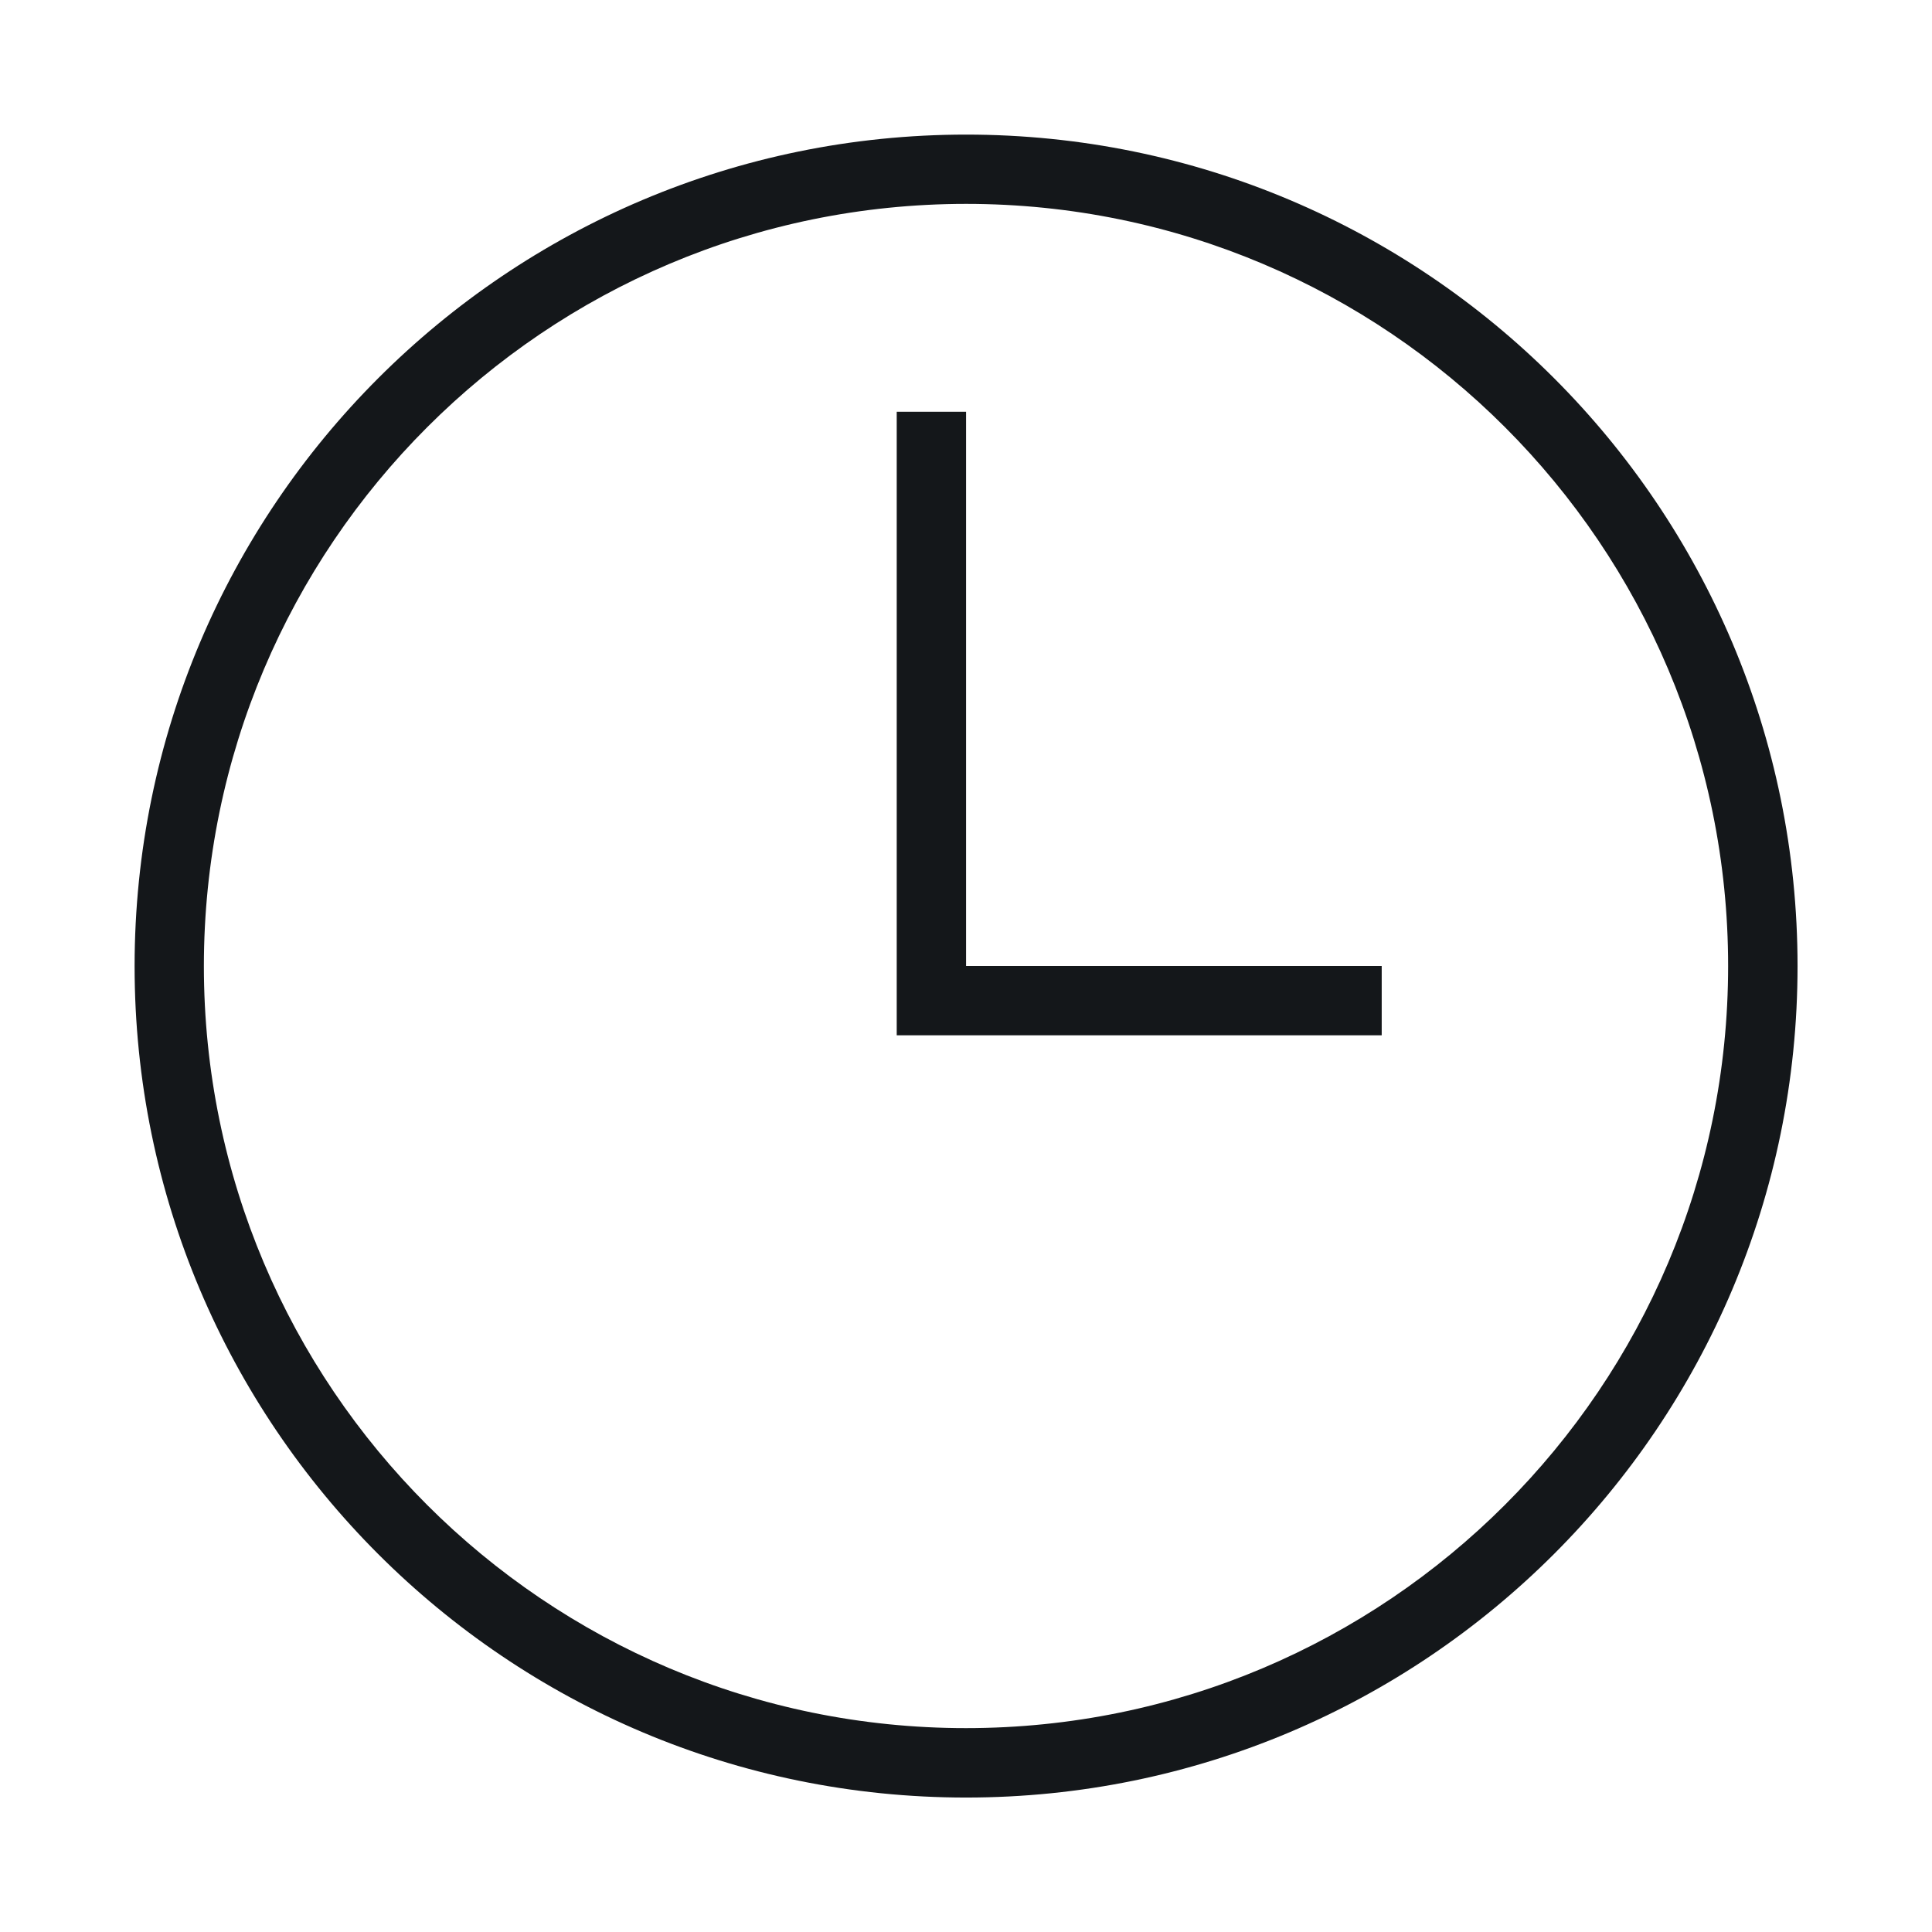
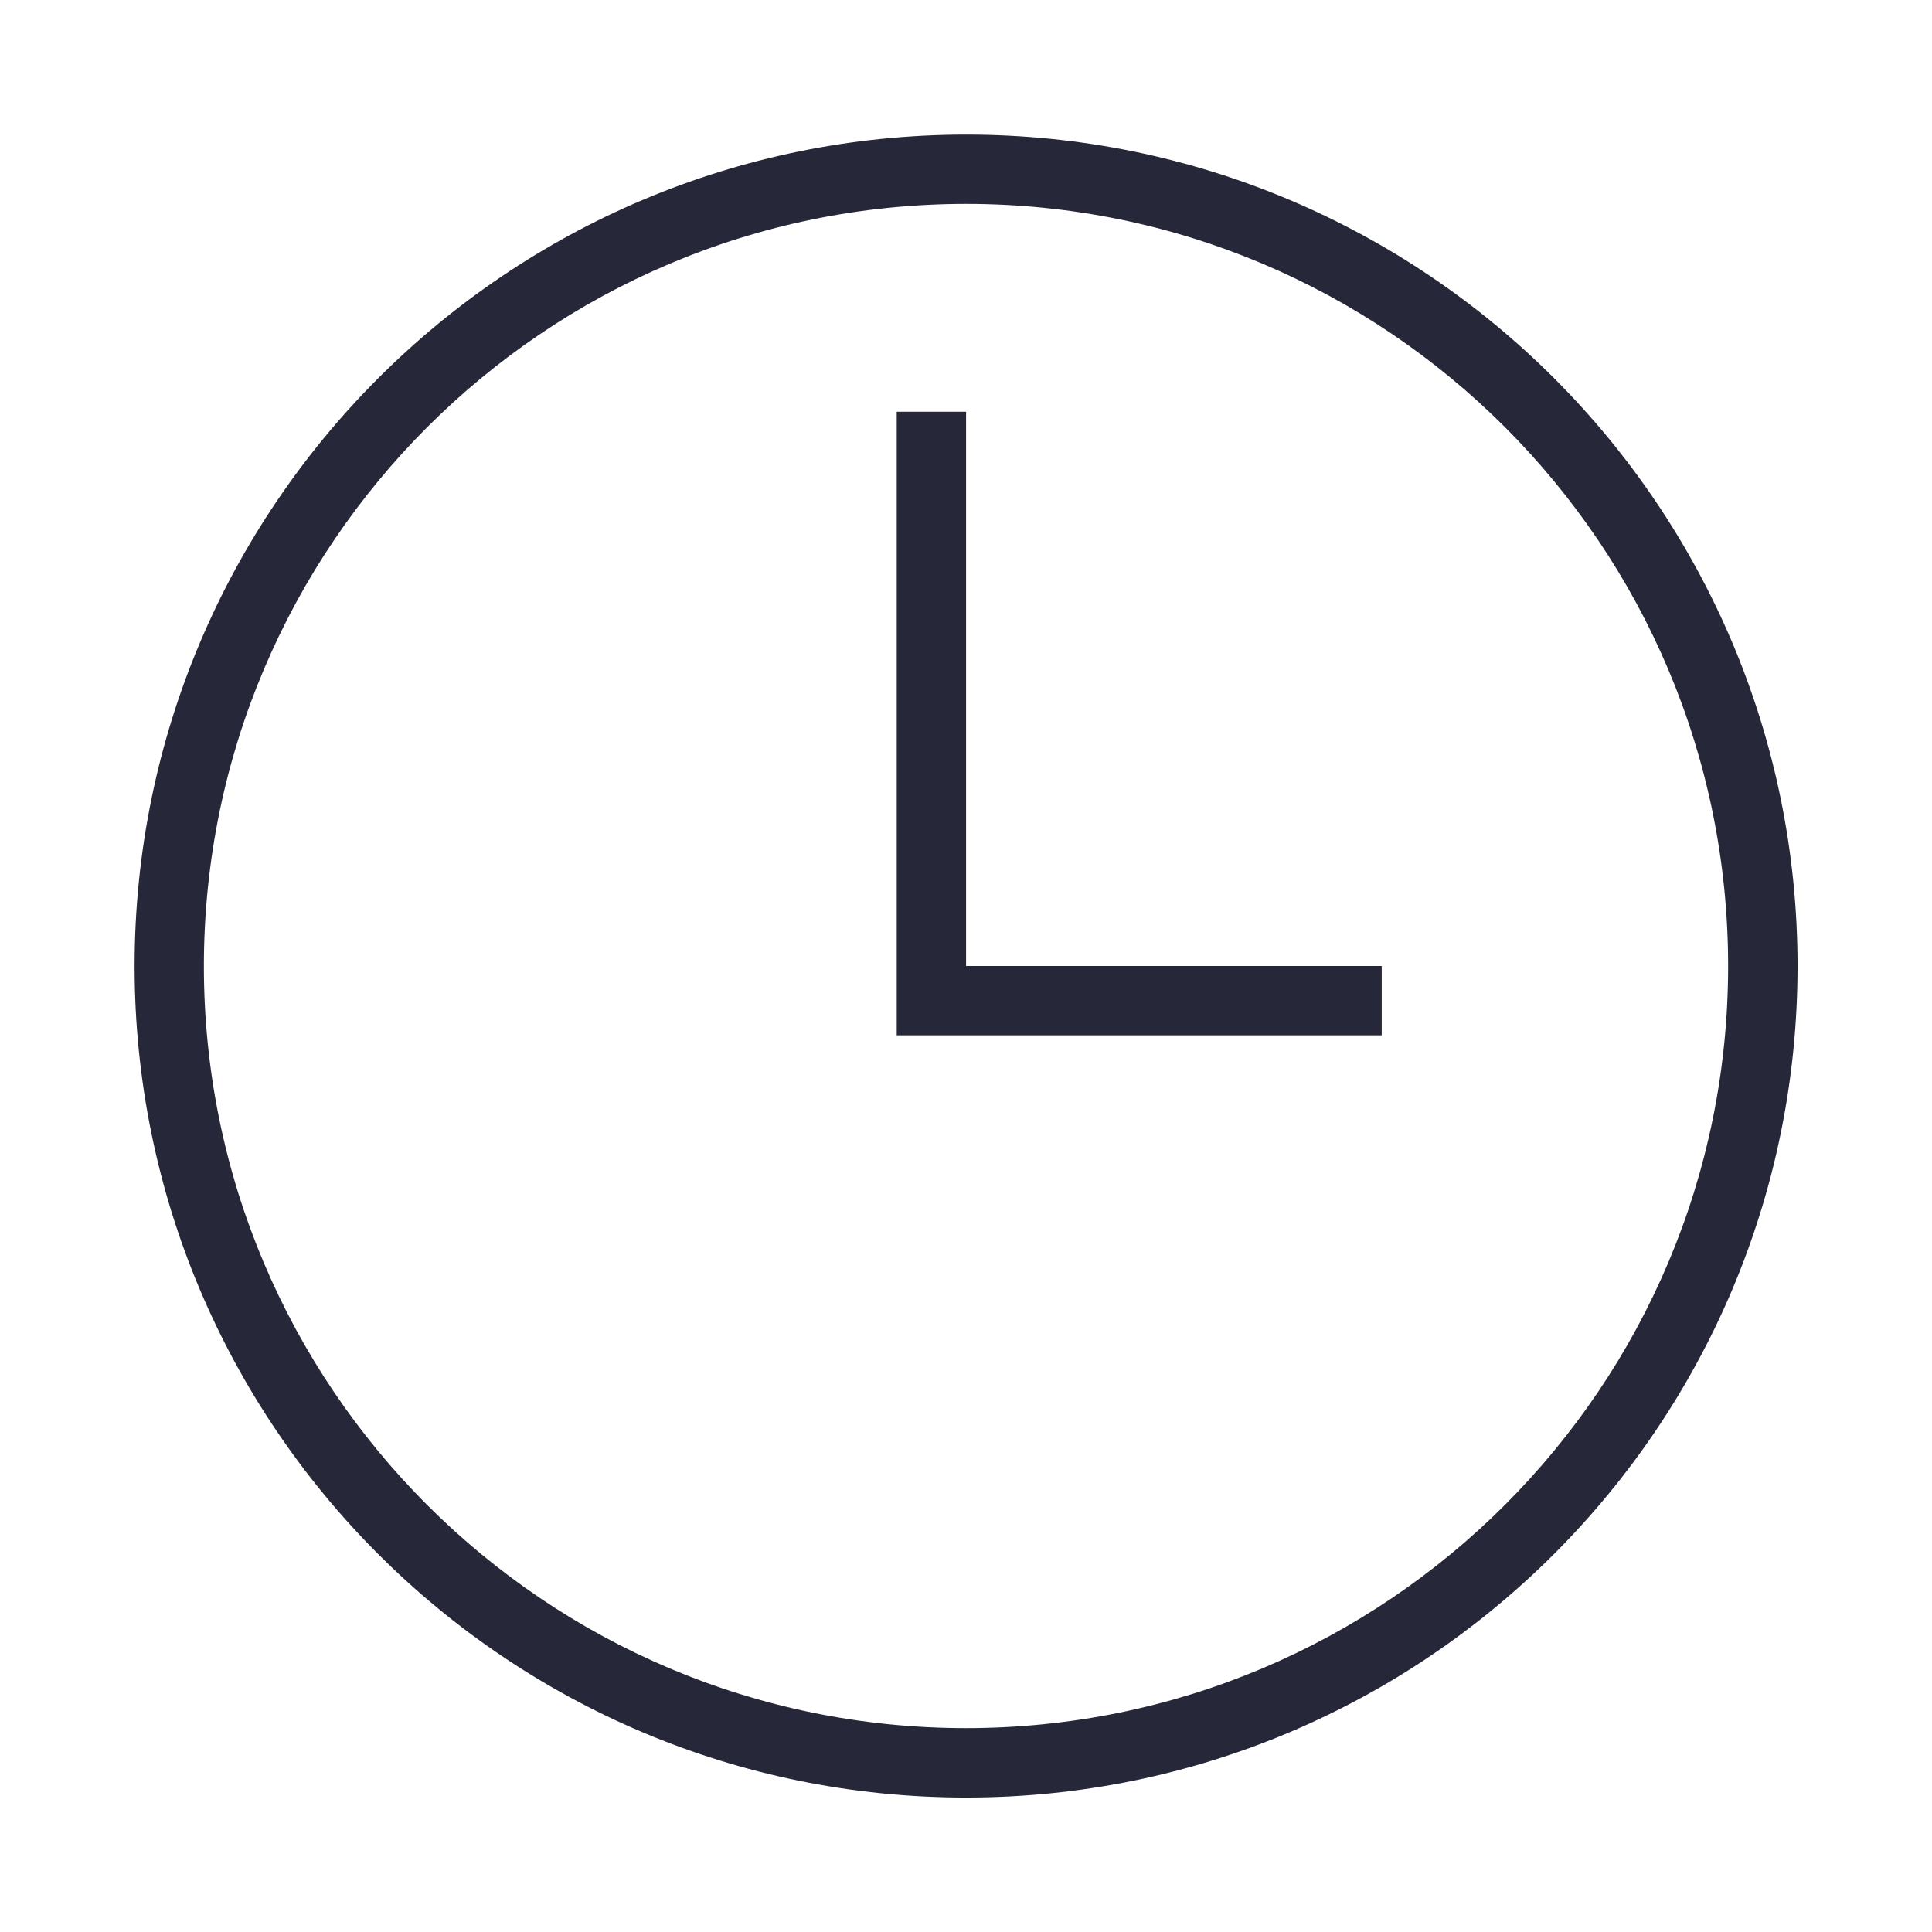
<svg xmlns="http://www.w3.org/2000/svg" width="135" height="135" viewBox="0 0 135 135">
  <defs>
    <clipPath id="b">
      <rect width="135" height="135" />
    </clipPath>
  </defs>
  <g id="a" clip-path="url(#b)">
-     <path d="M58.1,0A58.1,58.1,0,1,1,0,58.1,58.122,58.122,0,0,1,58.1,0Zm0,4.841A53.254,53.254,0,1,1,4.841,58.1,53.279,53.279,0,0,1,58.1,4.841Zm0,53.254H87.143v4.841H53.254V19.365H58.1Z" transform="translate(9.405 9.405)" fill="#14171a" fill-rule="evenodd" />
+     <path d="M58.1,0A58.1,58.1,0,1,1,0,58.1,58.122,58.122,0,0,1,58.1,0Zm0,4.841A53.254,53.254,0,1,1,4.841,58.1,53.279,53.279,0,0,1,58.1,4.841Zm0,53.254H87.143v4.841H53.254V19.365H58.1Z" transform="translate(9.405 9.405)" fill="#262738" fill-rule="evenodd" />
  </g>
</svg>
